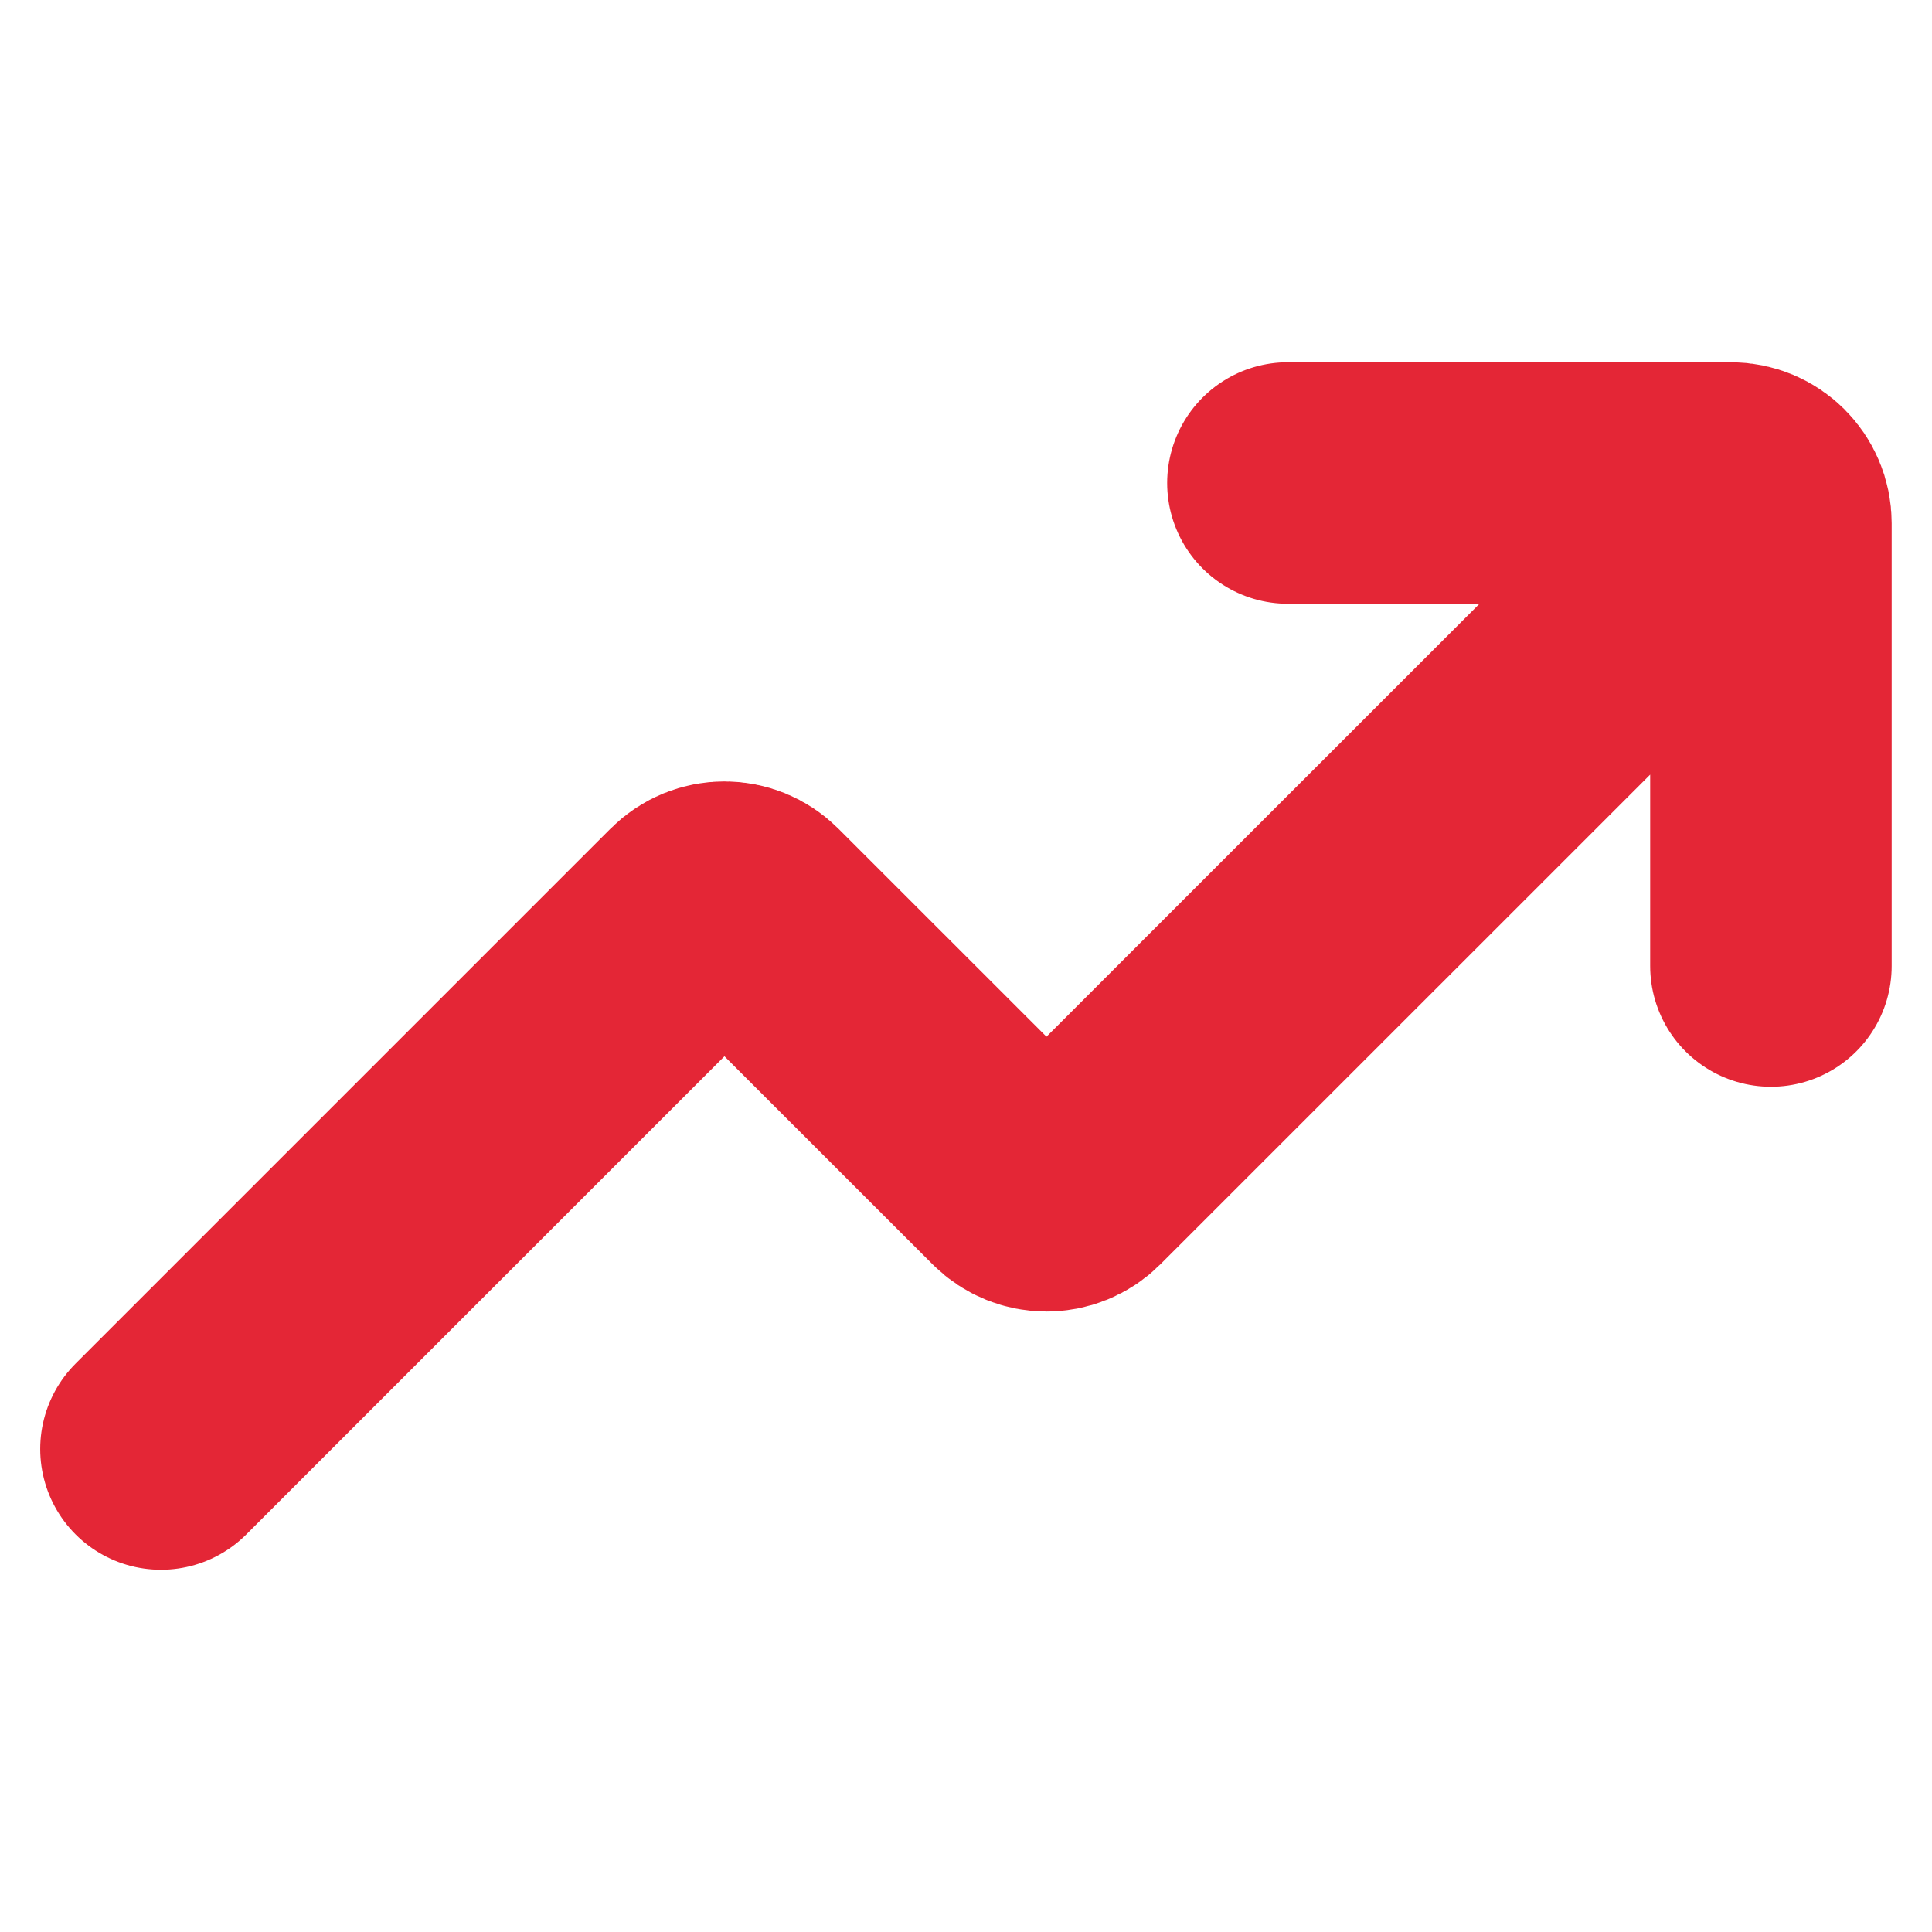
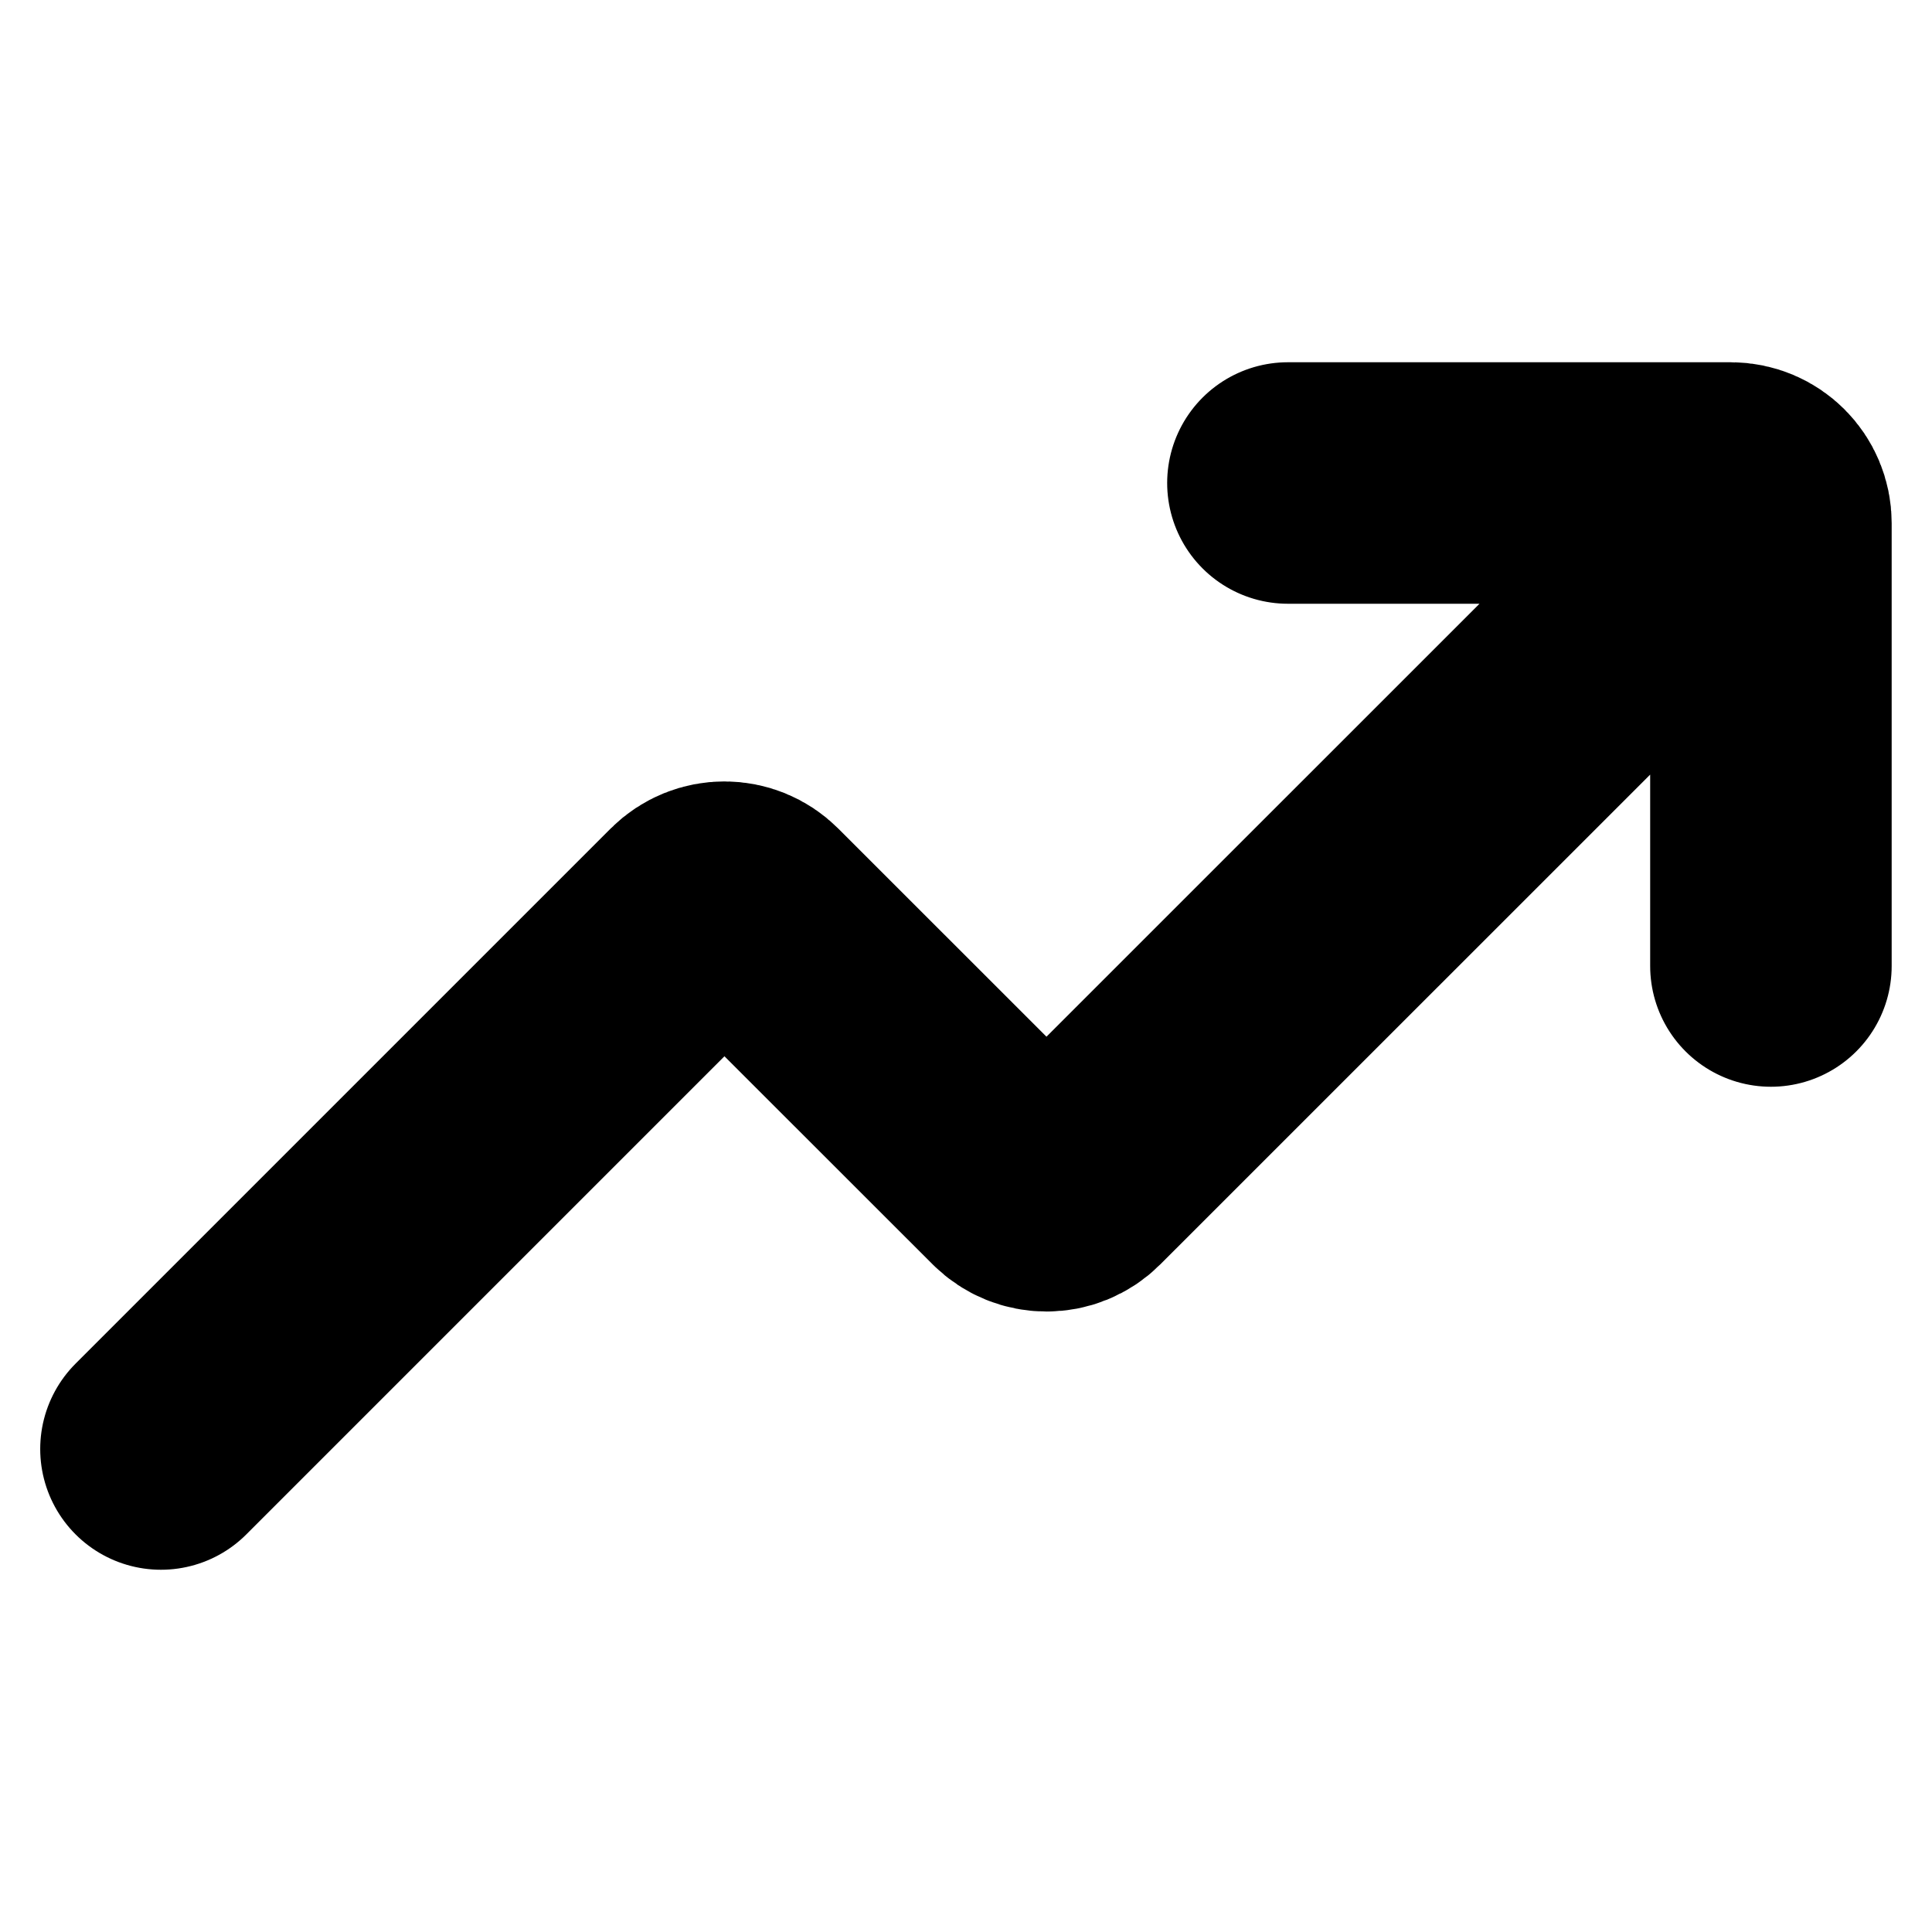
<svg xmlns="http://www.w3.org/2000/svg" width="16" height="16" viewBox="0 0 16 16" fill="none">
-   <path d="M1.333 12L5.764 7.569C5.894 7.439 6.105 7.439 6.235 7.569L8.431 9.764C8.561 9.894 8.772 9.894 8.902 9.764L14 4.667M10.666 4H14.333C14.517 4 14.666 4.149 14.666 4.333V8" stroke="#E42636" stroke-width="2" stroke-linecap="round" />
+   <path d="M1.333 12L5.764 7.569C5.894 7.439 6.105 7.439 6.235 7.569L8.431 9.764C8.561 9.894 8.772 9.894 8.902 9.764L14 4.667M10.666 4H14.333C14.517 4 14.666 4.149 14.666 4.333V8" stroke="currentColor" stroke-width="2" stroke-linecap="round" />
</svg>
